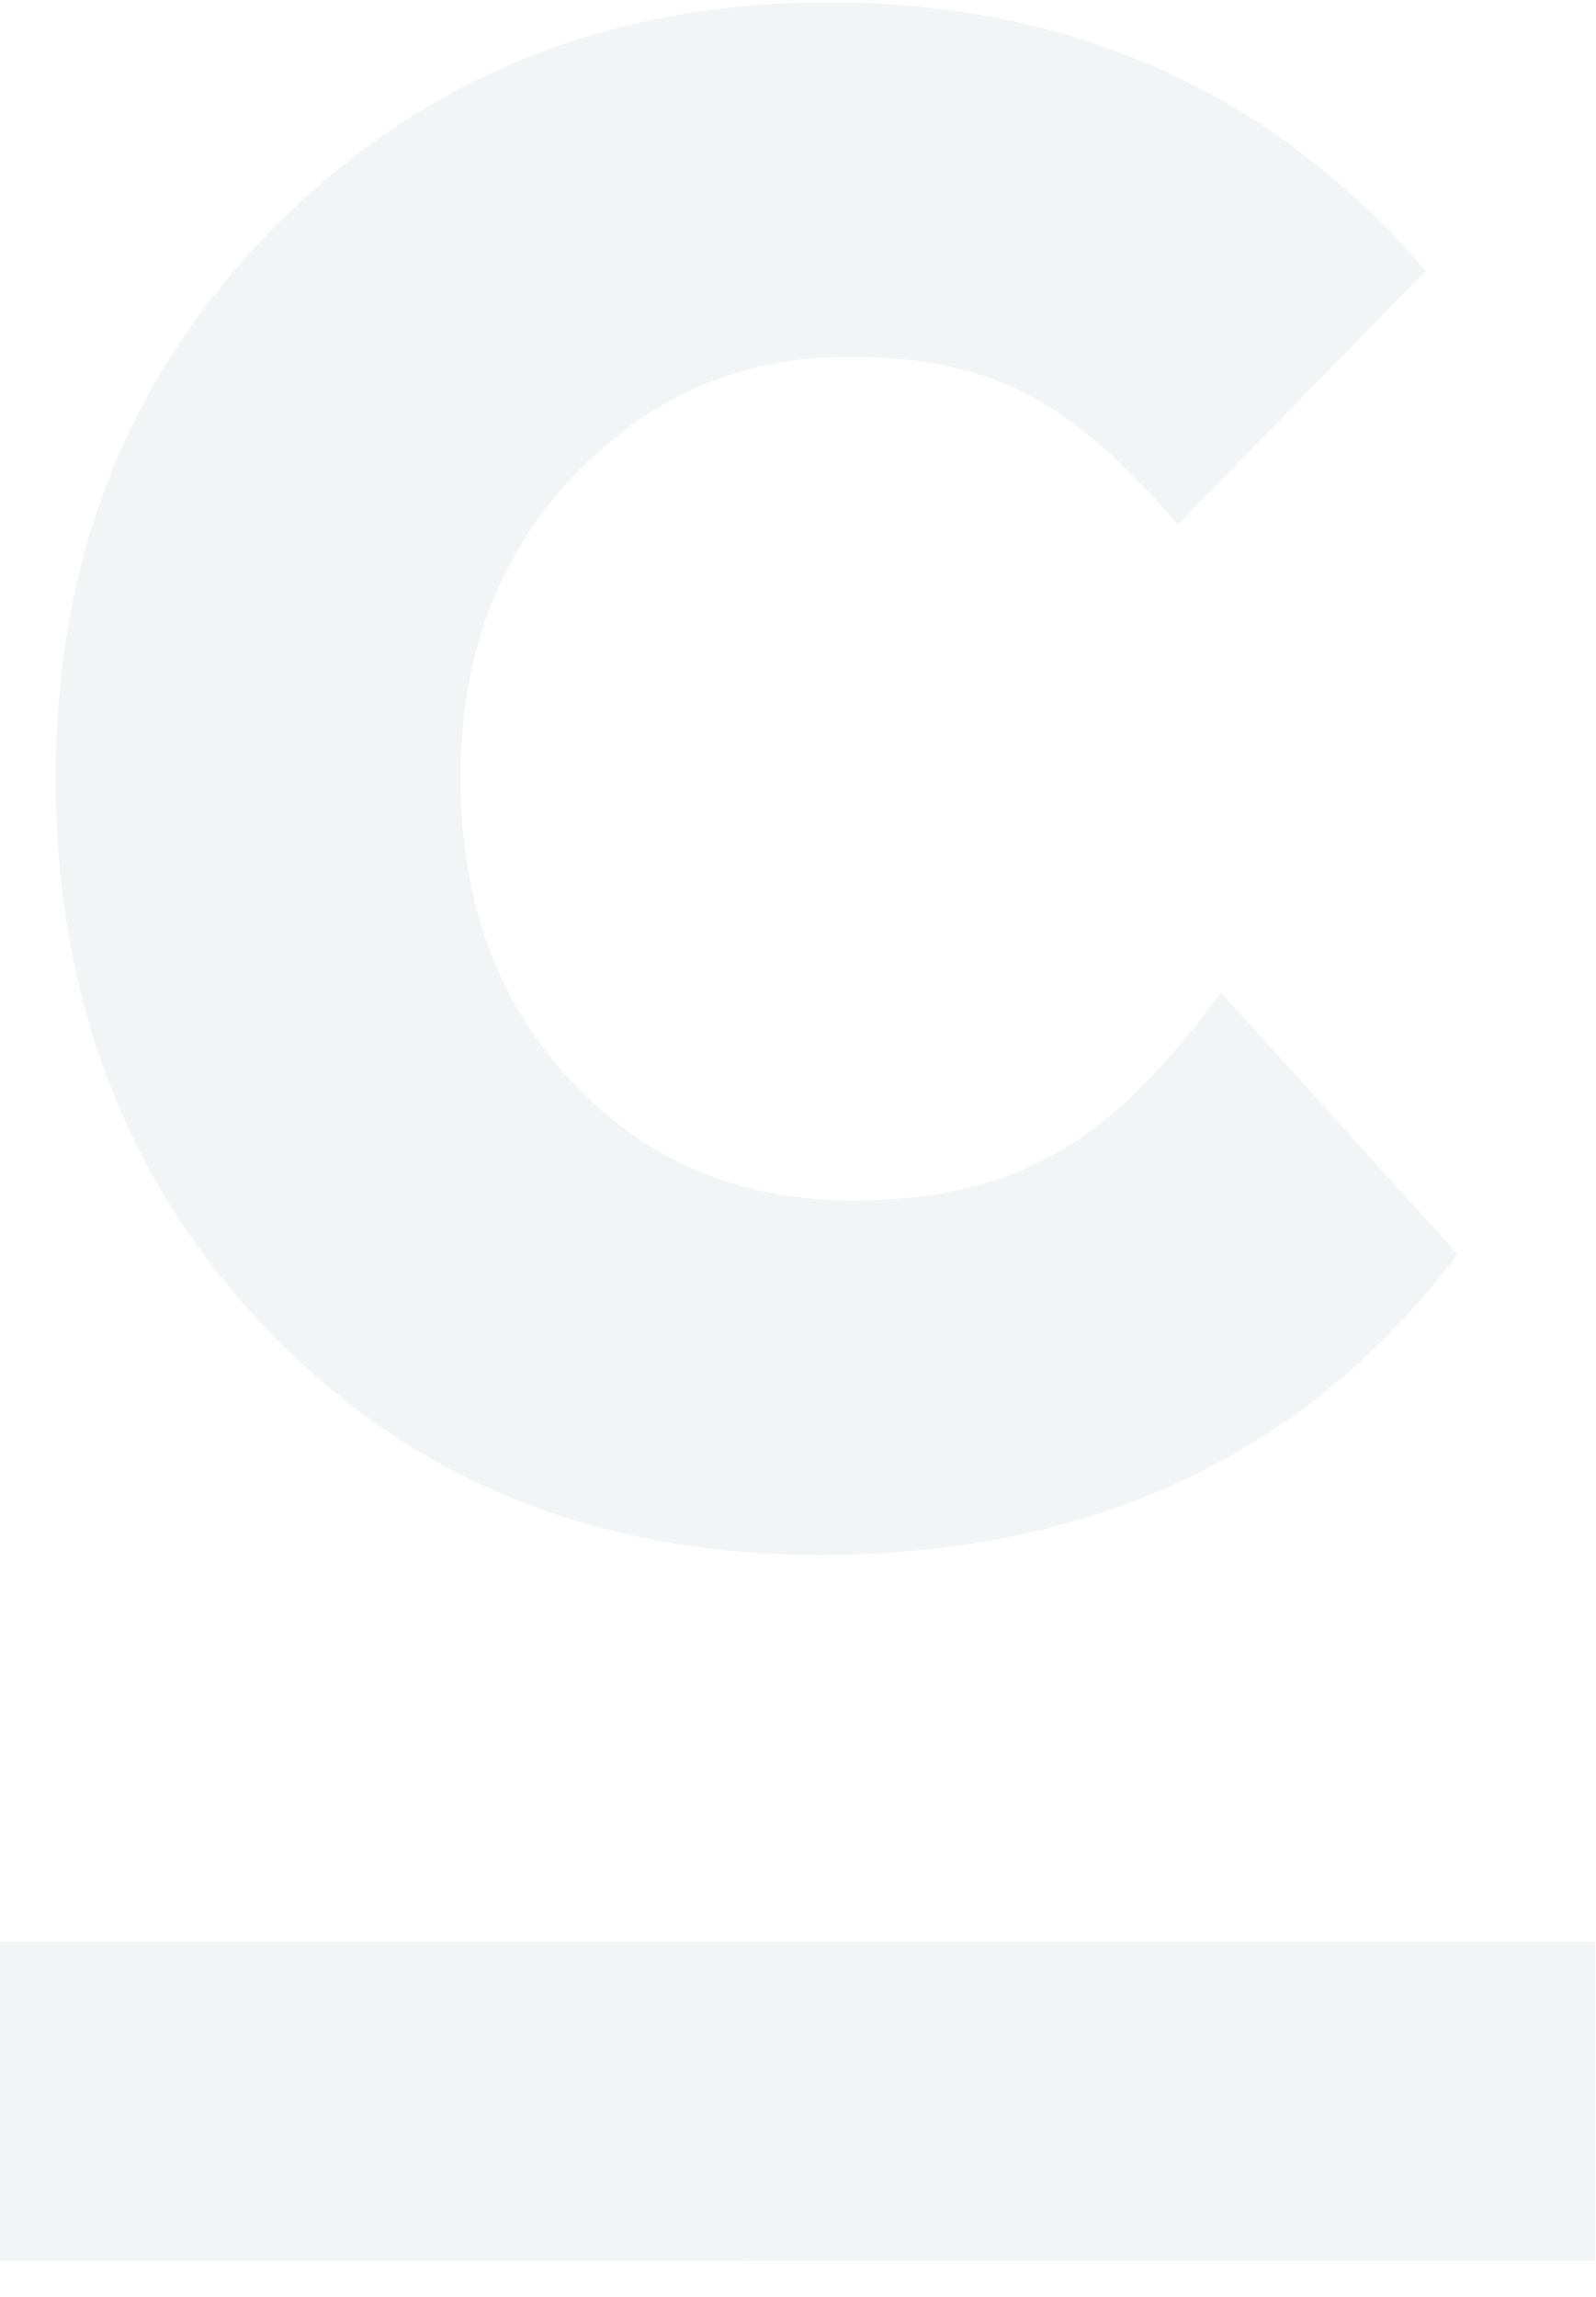
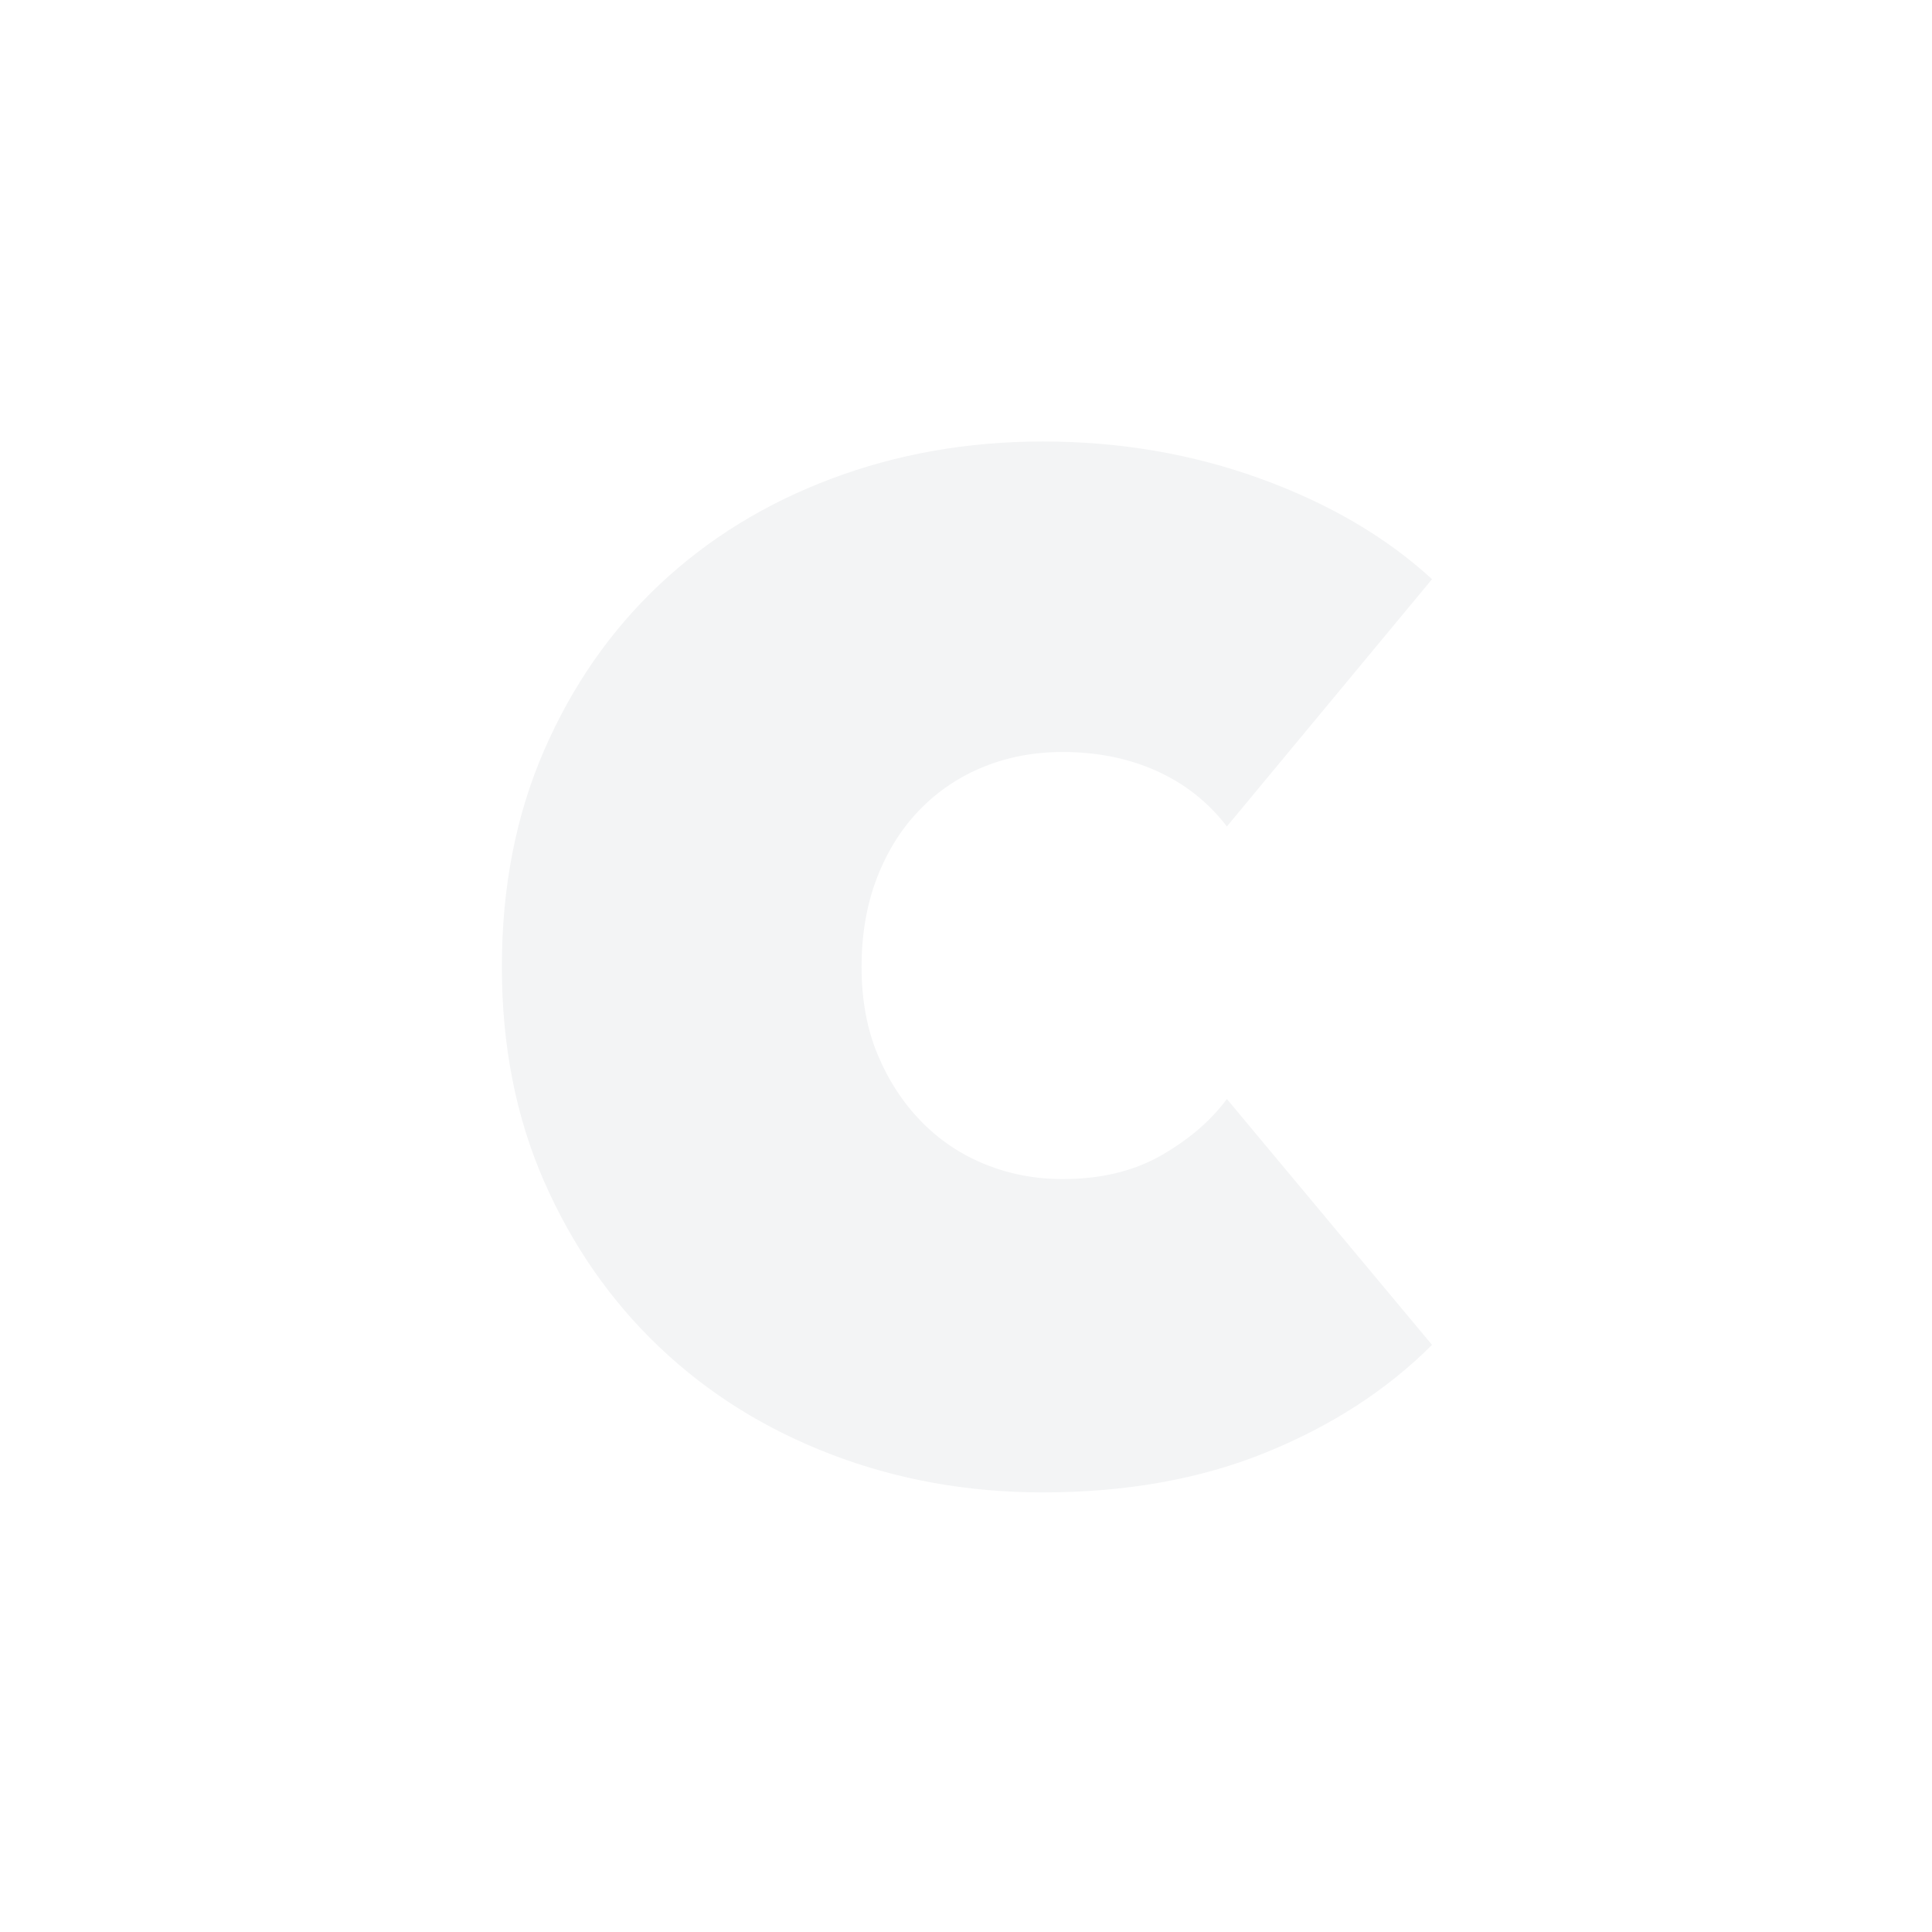
- <svg xmlns="http://www.w3.org/2000/svg" width="25px" height="36px" viewBox="0 0 25 36" version="1.1">
+ <svg xmlns="http://www.w3.org/2000/svg" width="1024px" height="1024px" viewBox="0 0 1024 1024" version="1.1">
  <defs />
-   <g id="Symbols" stroke="none" stroke-width="1" fill="none" fill-rule="evenodd">
-     <g id="C-icon" fill="rgb(243, 244, 245)">
-       <g id="CD-icon">
-         <polygon id="Shape" points="25 35.43 25 30.436 0 30.436 0 35.436 11.679 35.436 11.679 35.43" />
-         <path d="M18.463,8.218 C16.877,6.433 15.731,5.592 13.297,5.592 C11.576,5.592 10.159,6.233 8.975,7.474 C7.795,8.72 7.217,10.3 7.217,12.187 C7.217,14.107 7.791,15.72 8.975,16.965 C10.154,18.211 11.609,18.815 13.362,18.815 C16.029,18.815 17.479,17.807 19.134,15.552 L22.845,19.657 C20.481,22.785 17.139,24.37 12.854,24.37 C9.376,24.37 6.509,23.226 4.247,20.902 C1.986,18.578 0.872,15.65 0.872,12.187 C0.872,8.72 2.019,5.861 4.317,3.537 C6.648,1.213 9.516,0.037 12.994,0.037 C16.808,0.037 19.95,1.45 22.346,4.244 L18.463,8.218 L18.463,8.218 Z" id="Shape" />
-       </g>
+   <g id="Page-1" stroke="none" stroke-width="1" fill="none" fill-rule="evenodd">
+     <g id="Logo-Grey" fill="#F3F4F5">
+       <path d="M266,512.5 C266,470.303 273.447,432.078 288.341,397.824 C303.236,363.569 323.591,334.28 349.408,309.955 C375.225,285.629 405.634,266.889 440.635,253.733 C475.637,240.578 512.996,234 552.715,234 C593.426,234 631.902,240.578 668.145,253.733 C704.388,266.889 734.673,284.636 759,306.976 L650.272,438.035 C640.342,425.127 627.931,415.323 613.036,408.621 C598.142,401.919 581.51,398.568 563.14,398.568 C548.246,398.568 534.345,401.174 521.437,406.387 C508.528,411.6 497.233,419.17 487.552,429.099 C477.871,439.028 470.3,451.066 464.838,465.215 C459.377,479.363 456.647,495.125 456.647,512.5 C456.647,529.875 459.501,545.389 465.211,559.041 C470.92,572.693 478.616,584.483 488.297,594.412 C497.978,604.341 509.273,611.911 522.181,617.124 C535.09,622.336 548.743,624.943 563.14,624.943 C583.496,624.943 600.997,620.723 615.643,612.283 C630.289,603.844 641.832,593.915 650.272,582.497 L759,712.811 C735.169,736.64 705.877,755.629 671.124,769.777 C636.37,783.926 596.901,791 552.715,791 C512.996,791 475.637,784.298 440.635,770.894 C405.634,757.491 375.225,738.502 349.408,713.928 C323.591,689.355 303.236,660.065 288.341,626.059 C273.447,592.054 266,554.201 266,512.5 L266,512.5 Z" id="Path" />
    </g>
  </g>
</svg>
